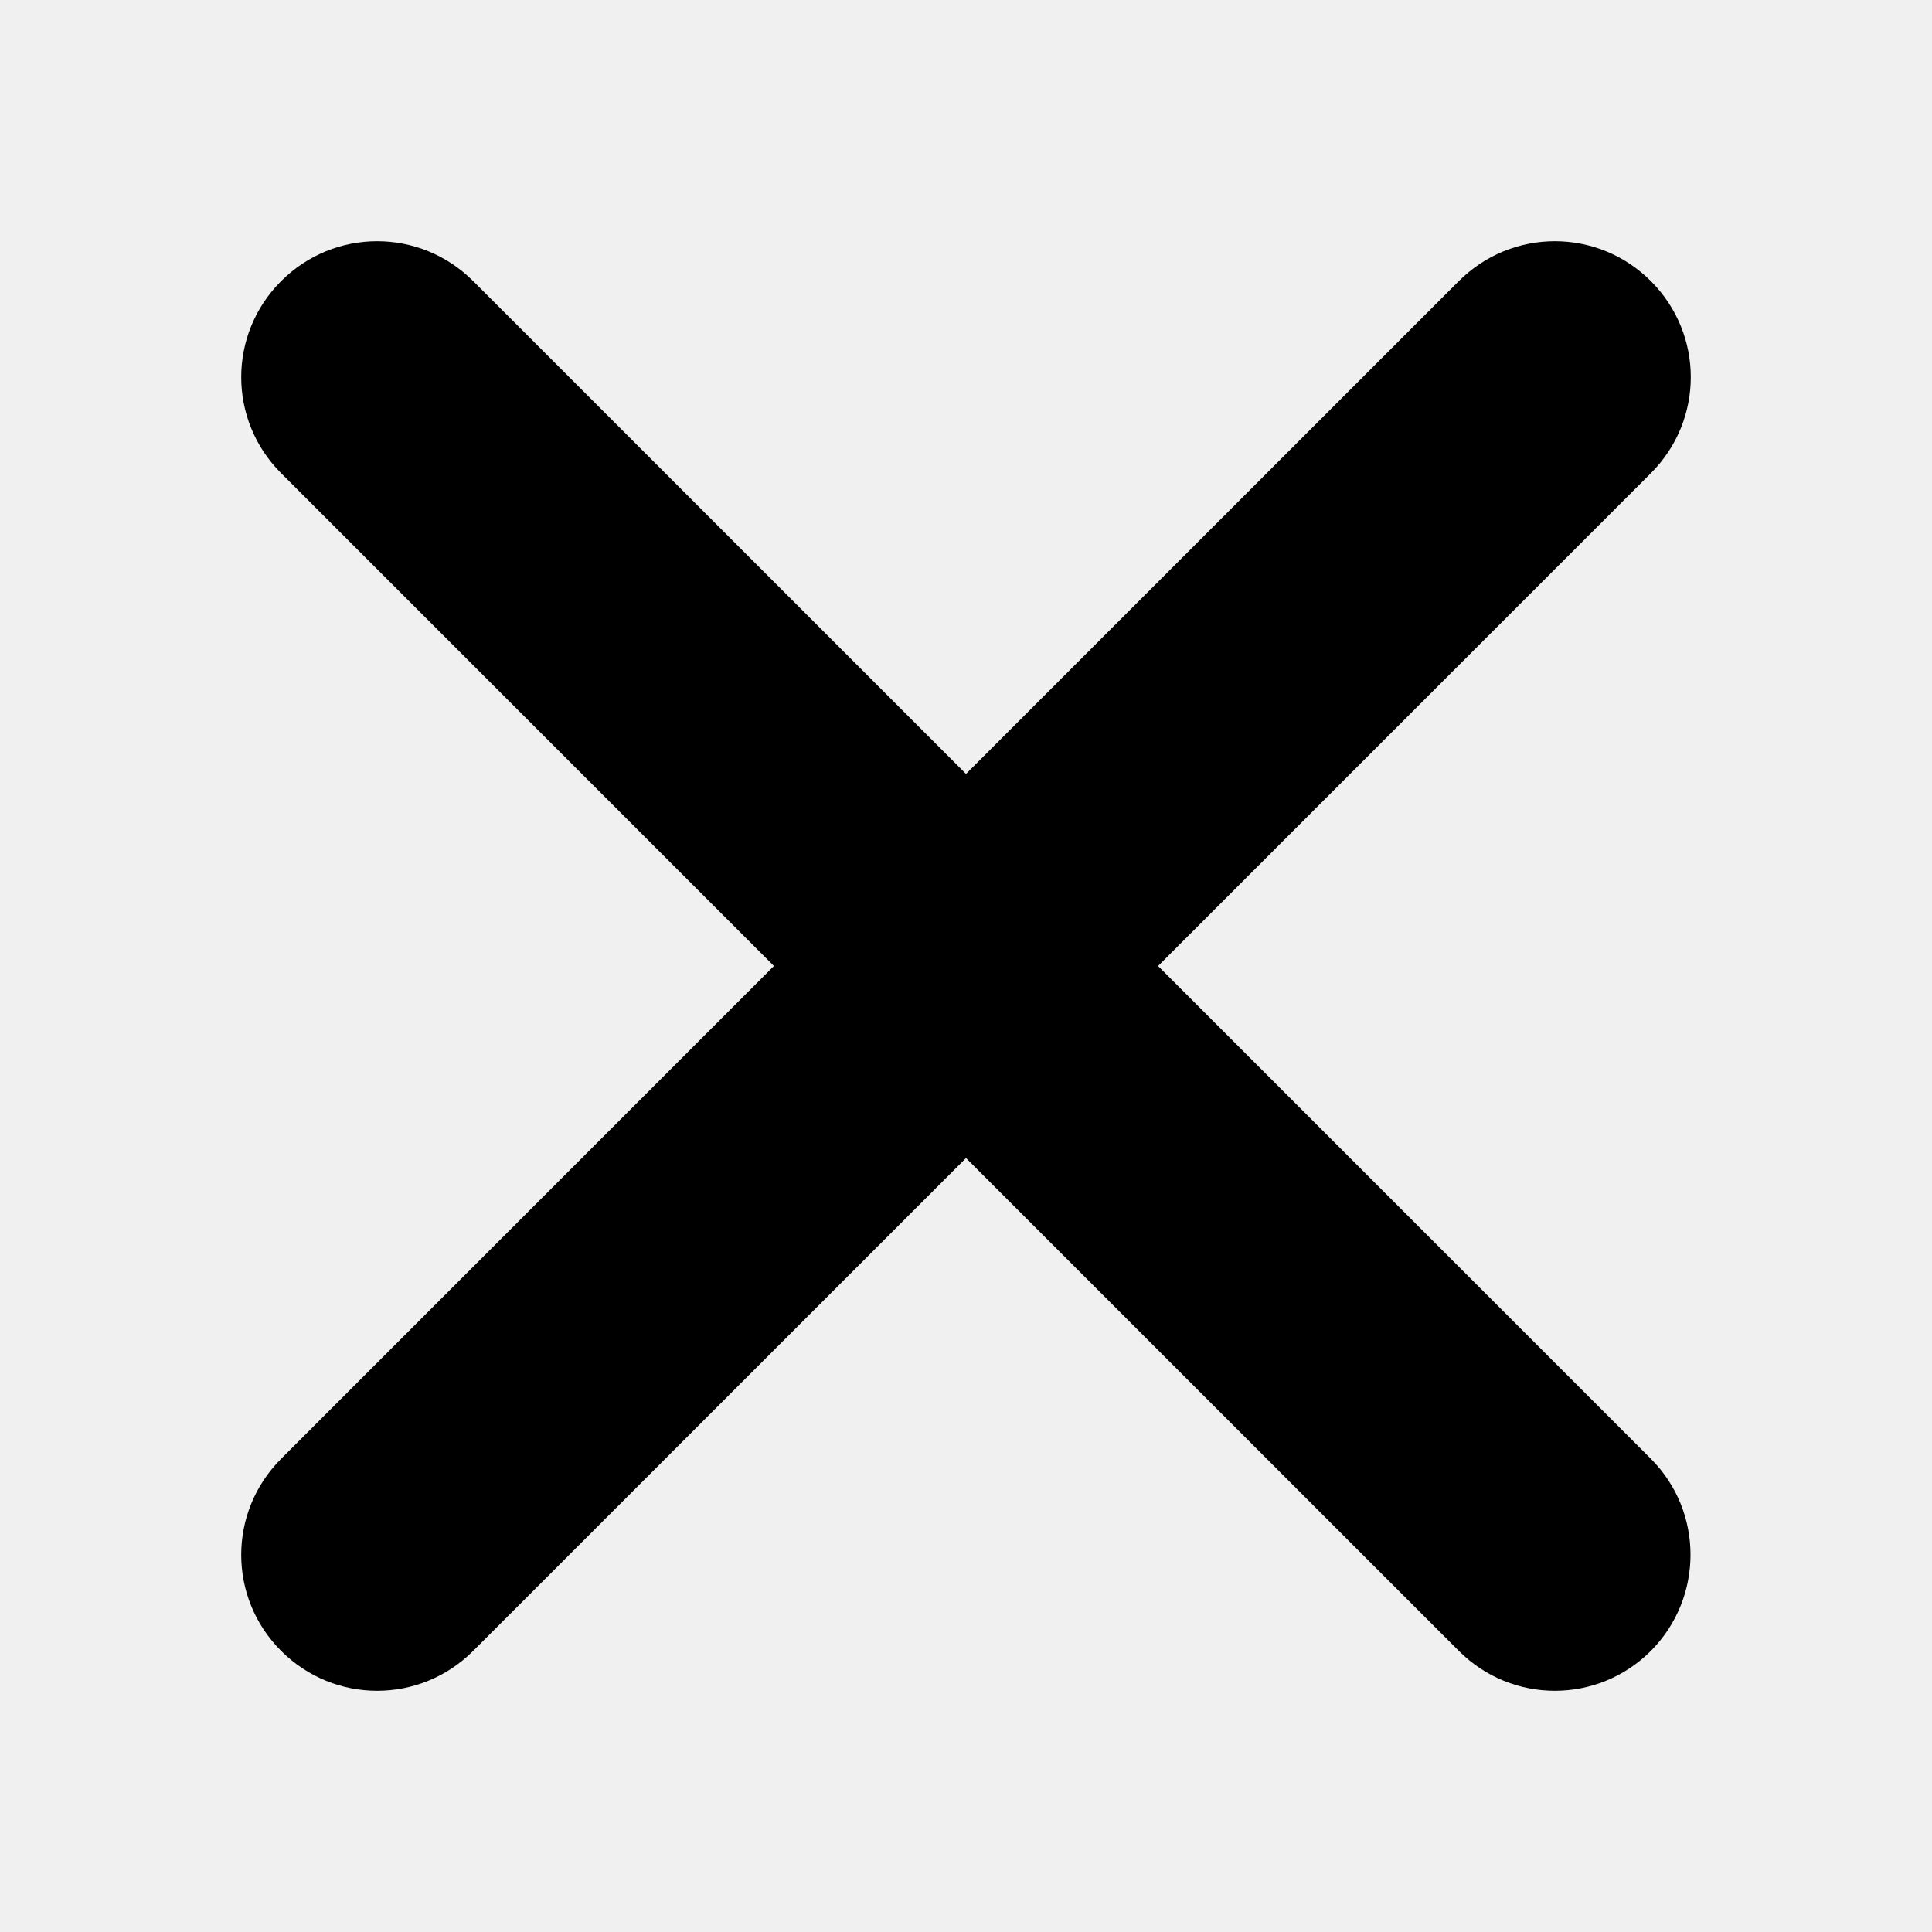
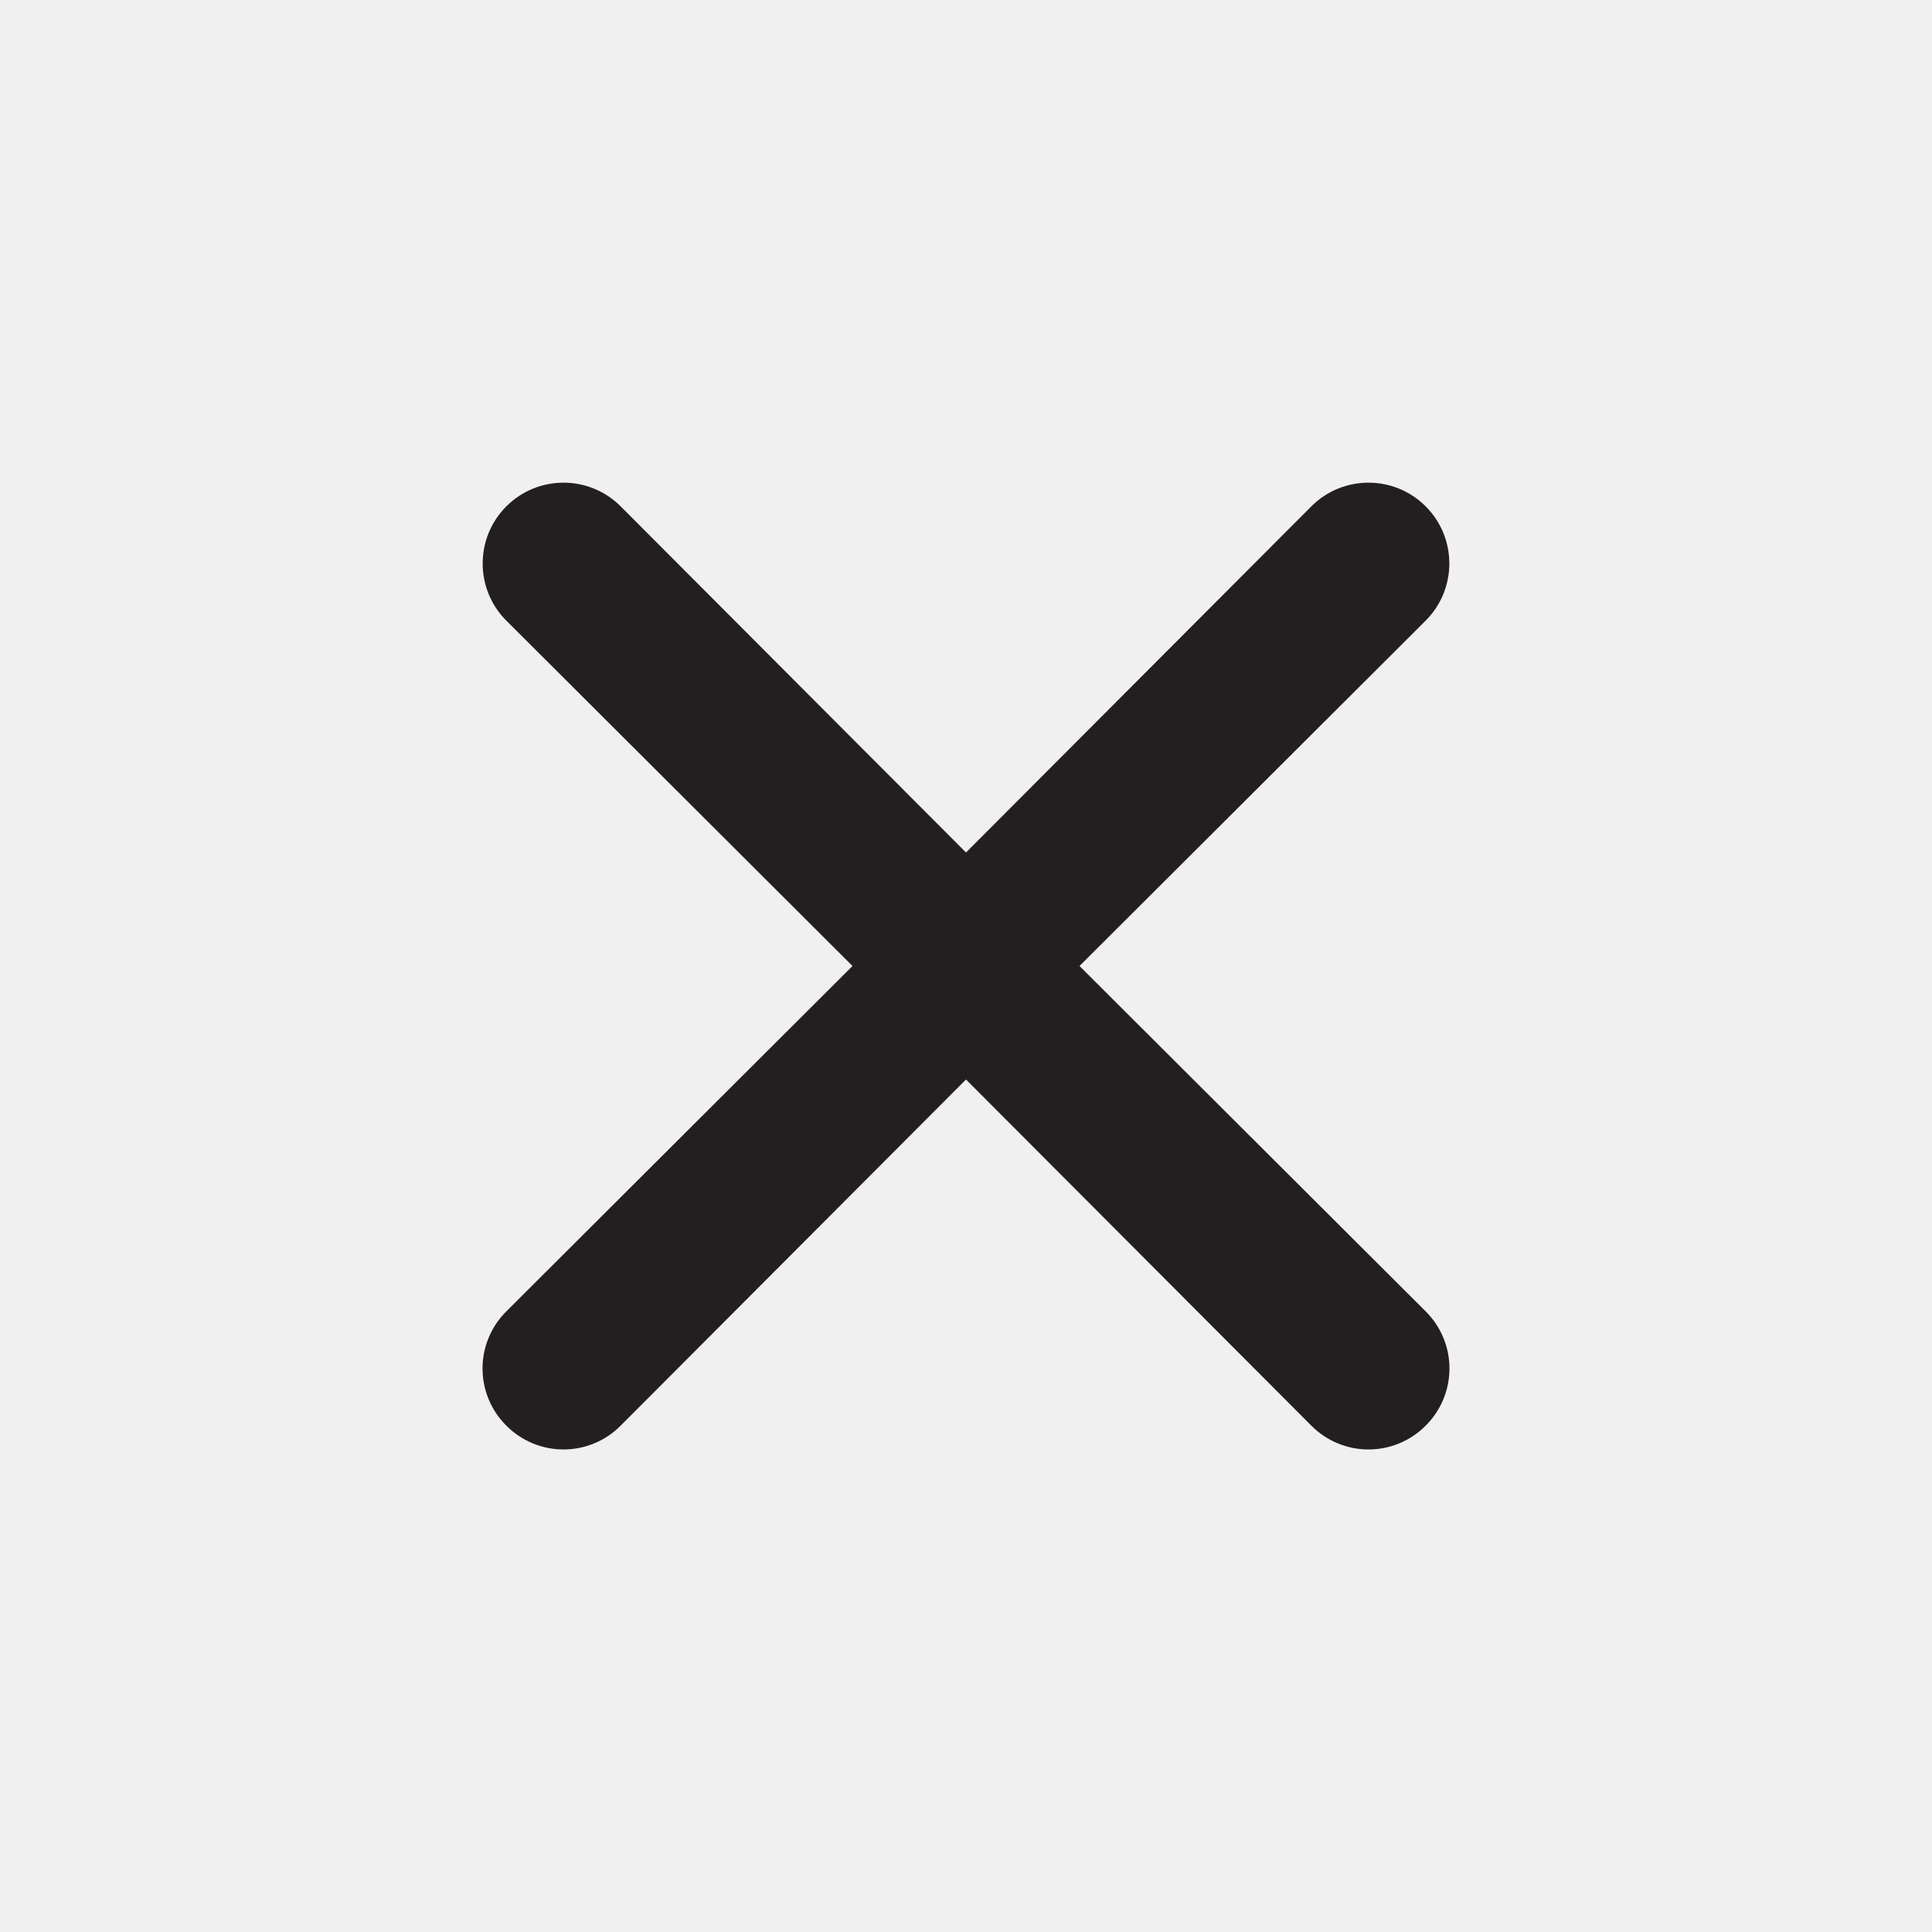
- <svg xmlns="http://www.w3.org/2000/svg" height="512px" id="Layer_1" style="enable-background:new 0 0 512 512;" version="1.1" viewBox="0 0 512 512" width="512px" xml:space="preserve">
-   <path d="M437.5,386.6L306.9,256l130.6-130.6c14.1-14.1,14.1-36.8,0-50.9c-14.1-14.1-36.8-14.1-50.9,0L256,205.1L125.4,74.5  c-14.1-14.1-36.8-14.1-50.9,0c-14.1,14.1-14.1,36.8,0,50.9L205.1,256L74.5,386.6c-14.1,14.1-14.1,36.8,0,50.9  c14.1,14.1,36.8,14.1,50.9,0L256,306.9l130.6,130.6c14.1,14.1,36.8,14.1,50.9,0C451.5,423.4,451.5,400.6,437.5,386.6z" />
+ <svg xmlns="http://www.w3.org/2000/svg" viewBox="0 0 24 24">
+   <defs>
+     <style>.cls-1{fill:#fff;opacity:0;}.cls-2{fill:#231f20;}</style>
+   </defs>
+   <g id="Layer_2" data-name="Layer 2">
+     <g id="close">
+       <g id="close-2" data-name="close">
+         <rect class="cls-1" width="24" height="24" transform="translate(24 24) rotate(180)" />
+         <path class="cls-2" d="M13.41,12l4.3-4.29a1,1,0,1,0-1.42-1.42L12,10.59,7.71,6.29A1,1,0,0,0,6.29,7.71L10.59,12l-4.3,4.29a1,1,0,0,0,0,1.42,1,1,0,0,0,1.42,0L12,13.41l4.29,4.3a1,1,0,0,0,1.42,0,1,1,0,0,0,0-1.42Z" />
+       </g>
+     </g>
+   </g>
</svg>
